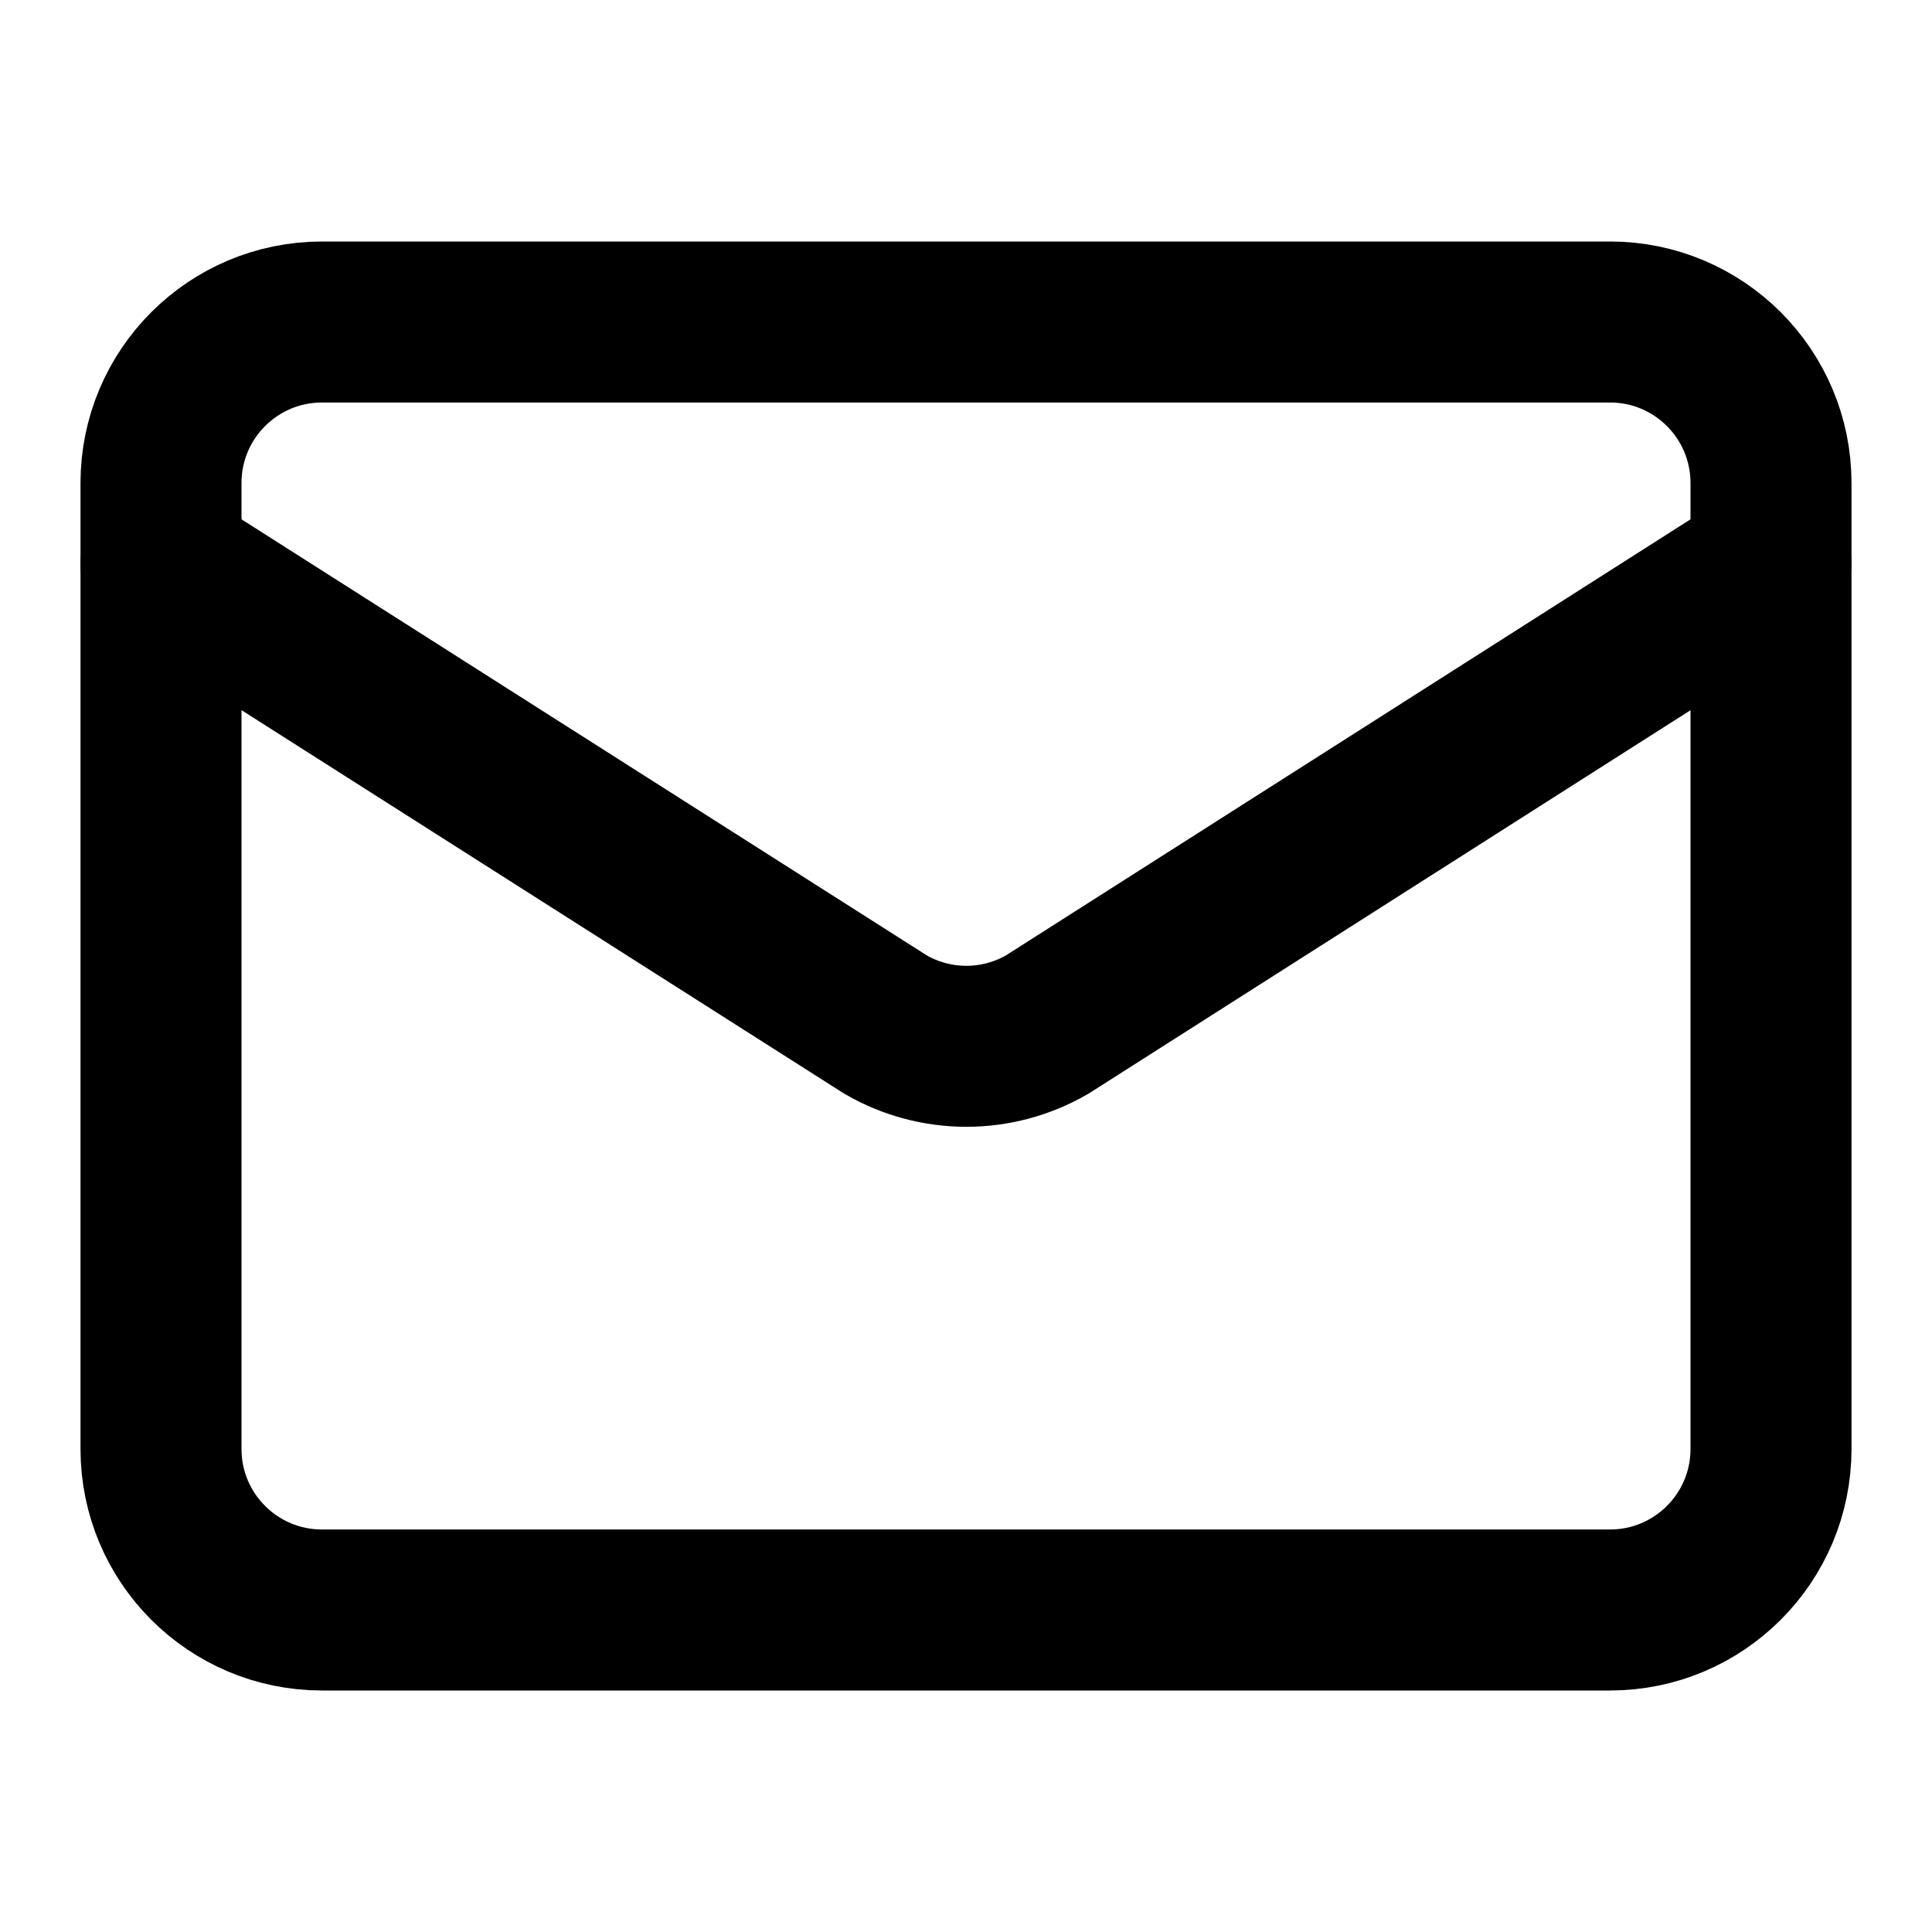
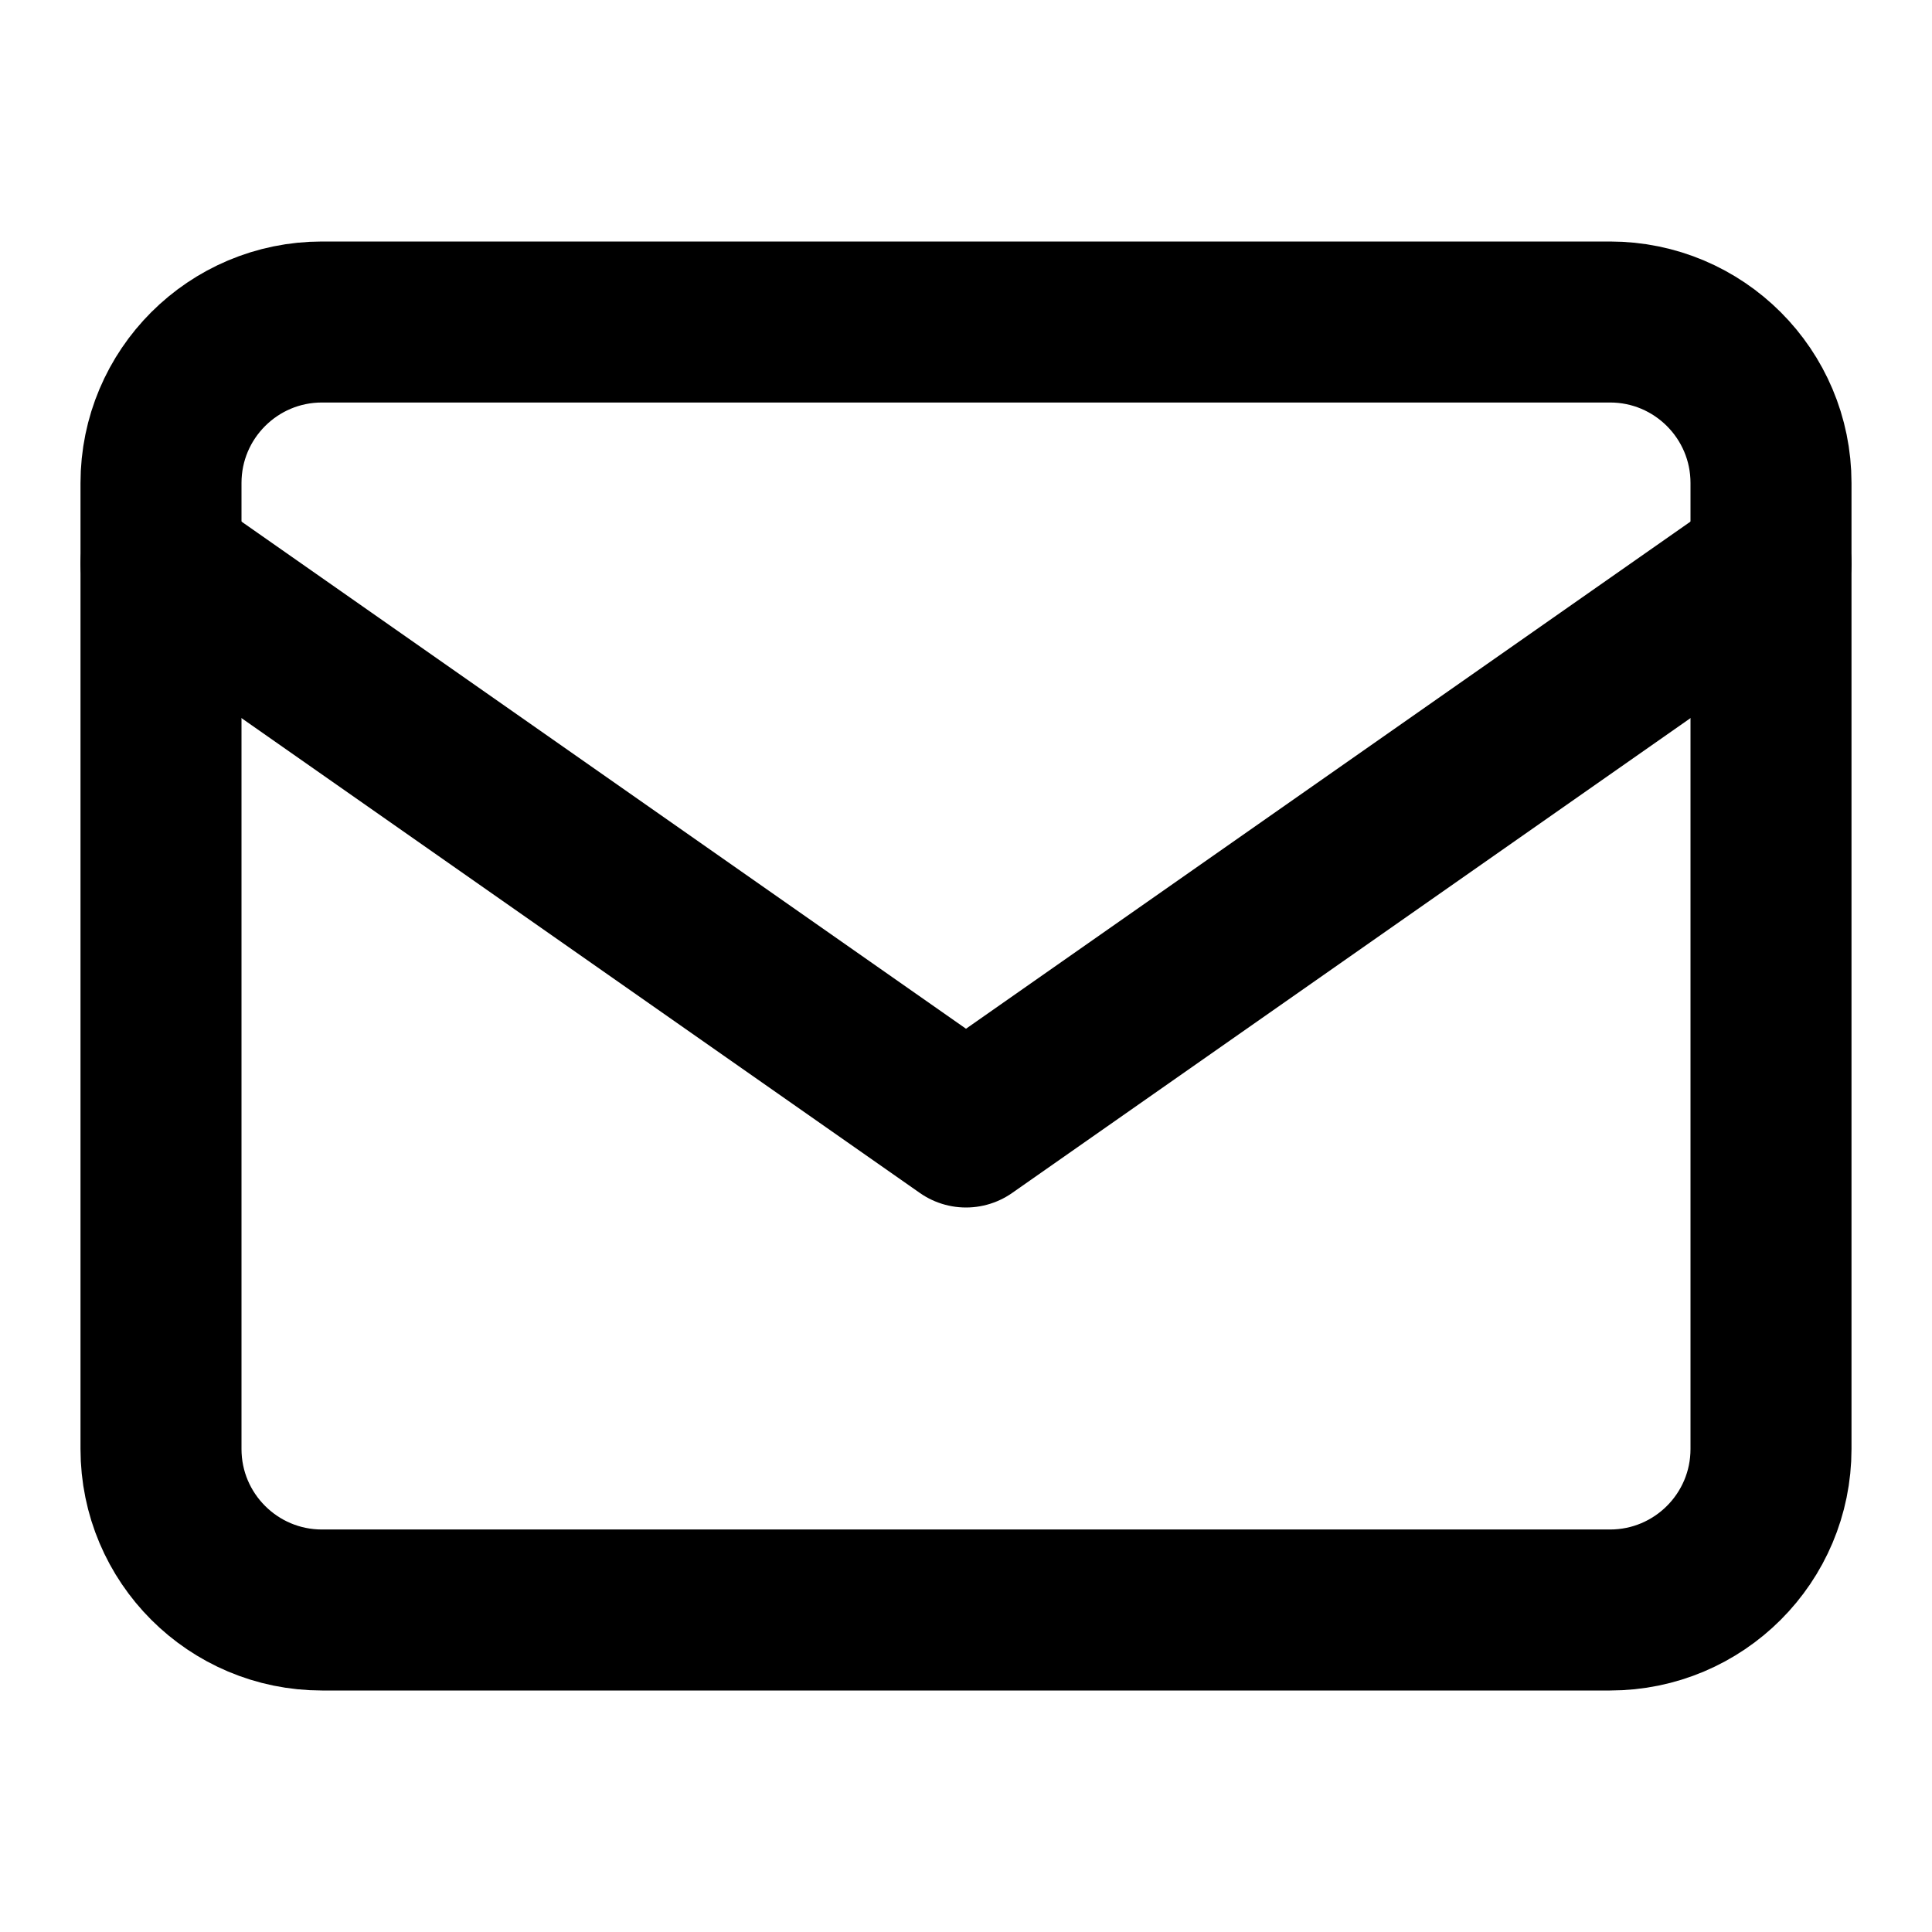
<svg xmlns="http://www.w3.org/2000/svg" width="24" height="24" viewBox="0 0 24 24" fill="none" stroke="currentColor" stroke-width="2" stroke-linecap="round" stroke-linejoin="round">
-   <path d="m22 7-8.991 5.727a2 2 0 0 1-2.009 0L2 7" />
  <rect x="2" y="4" width="20" height="16" rx="2" />
+   <path d="M22 7l-10 7L2 7" />
</svg>
